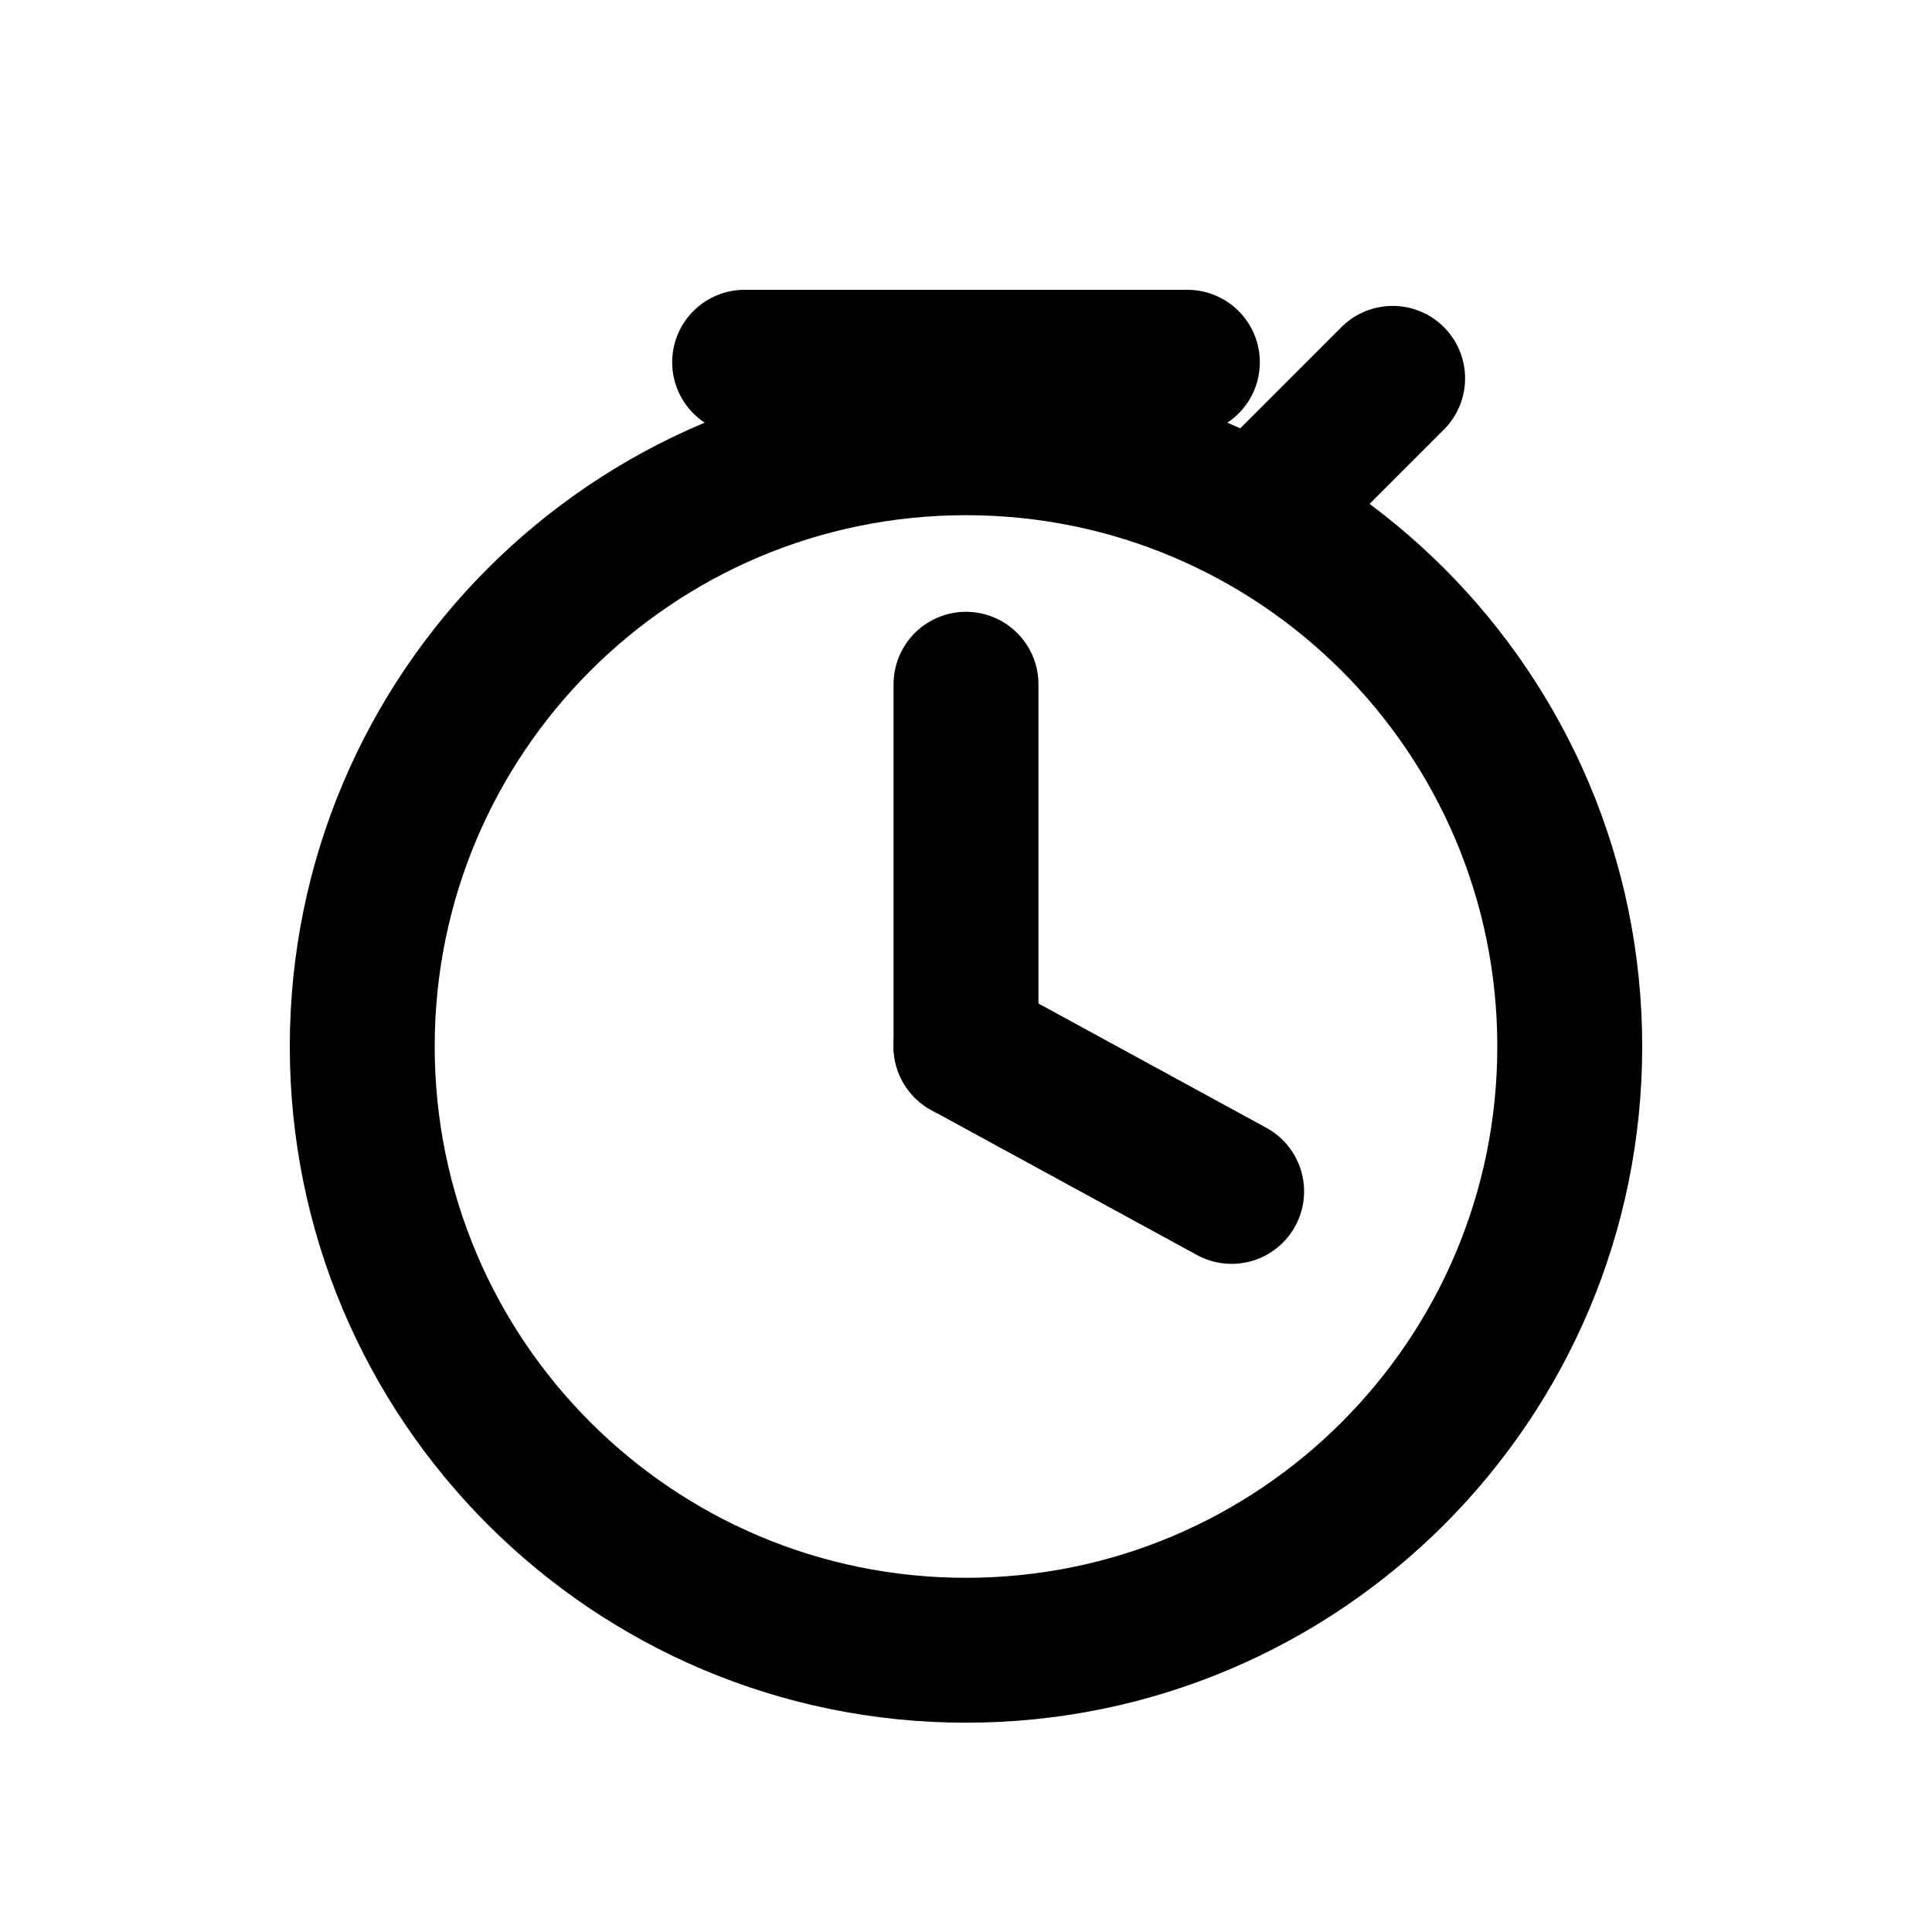
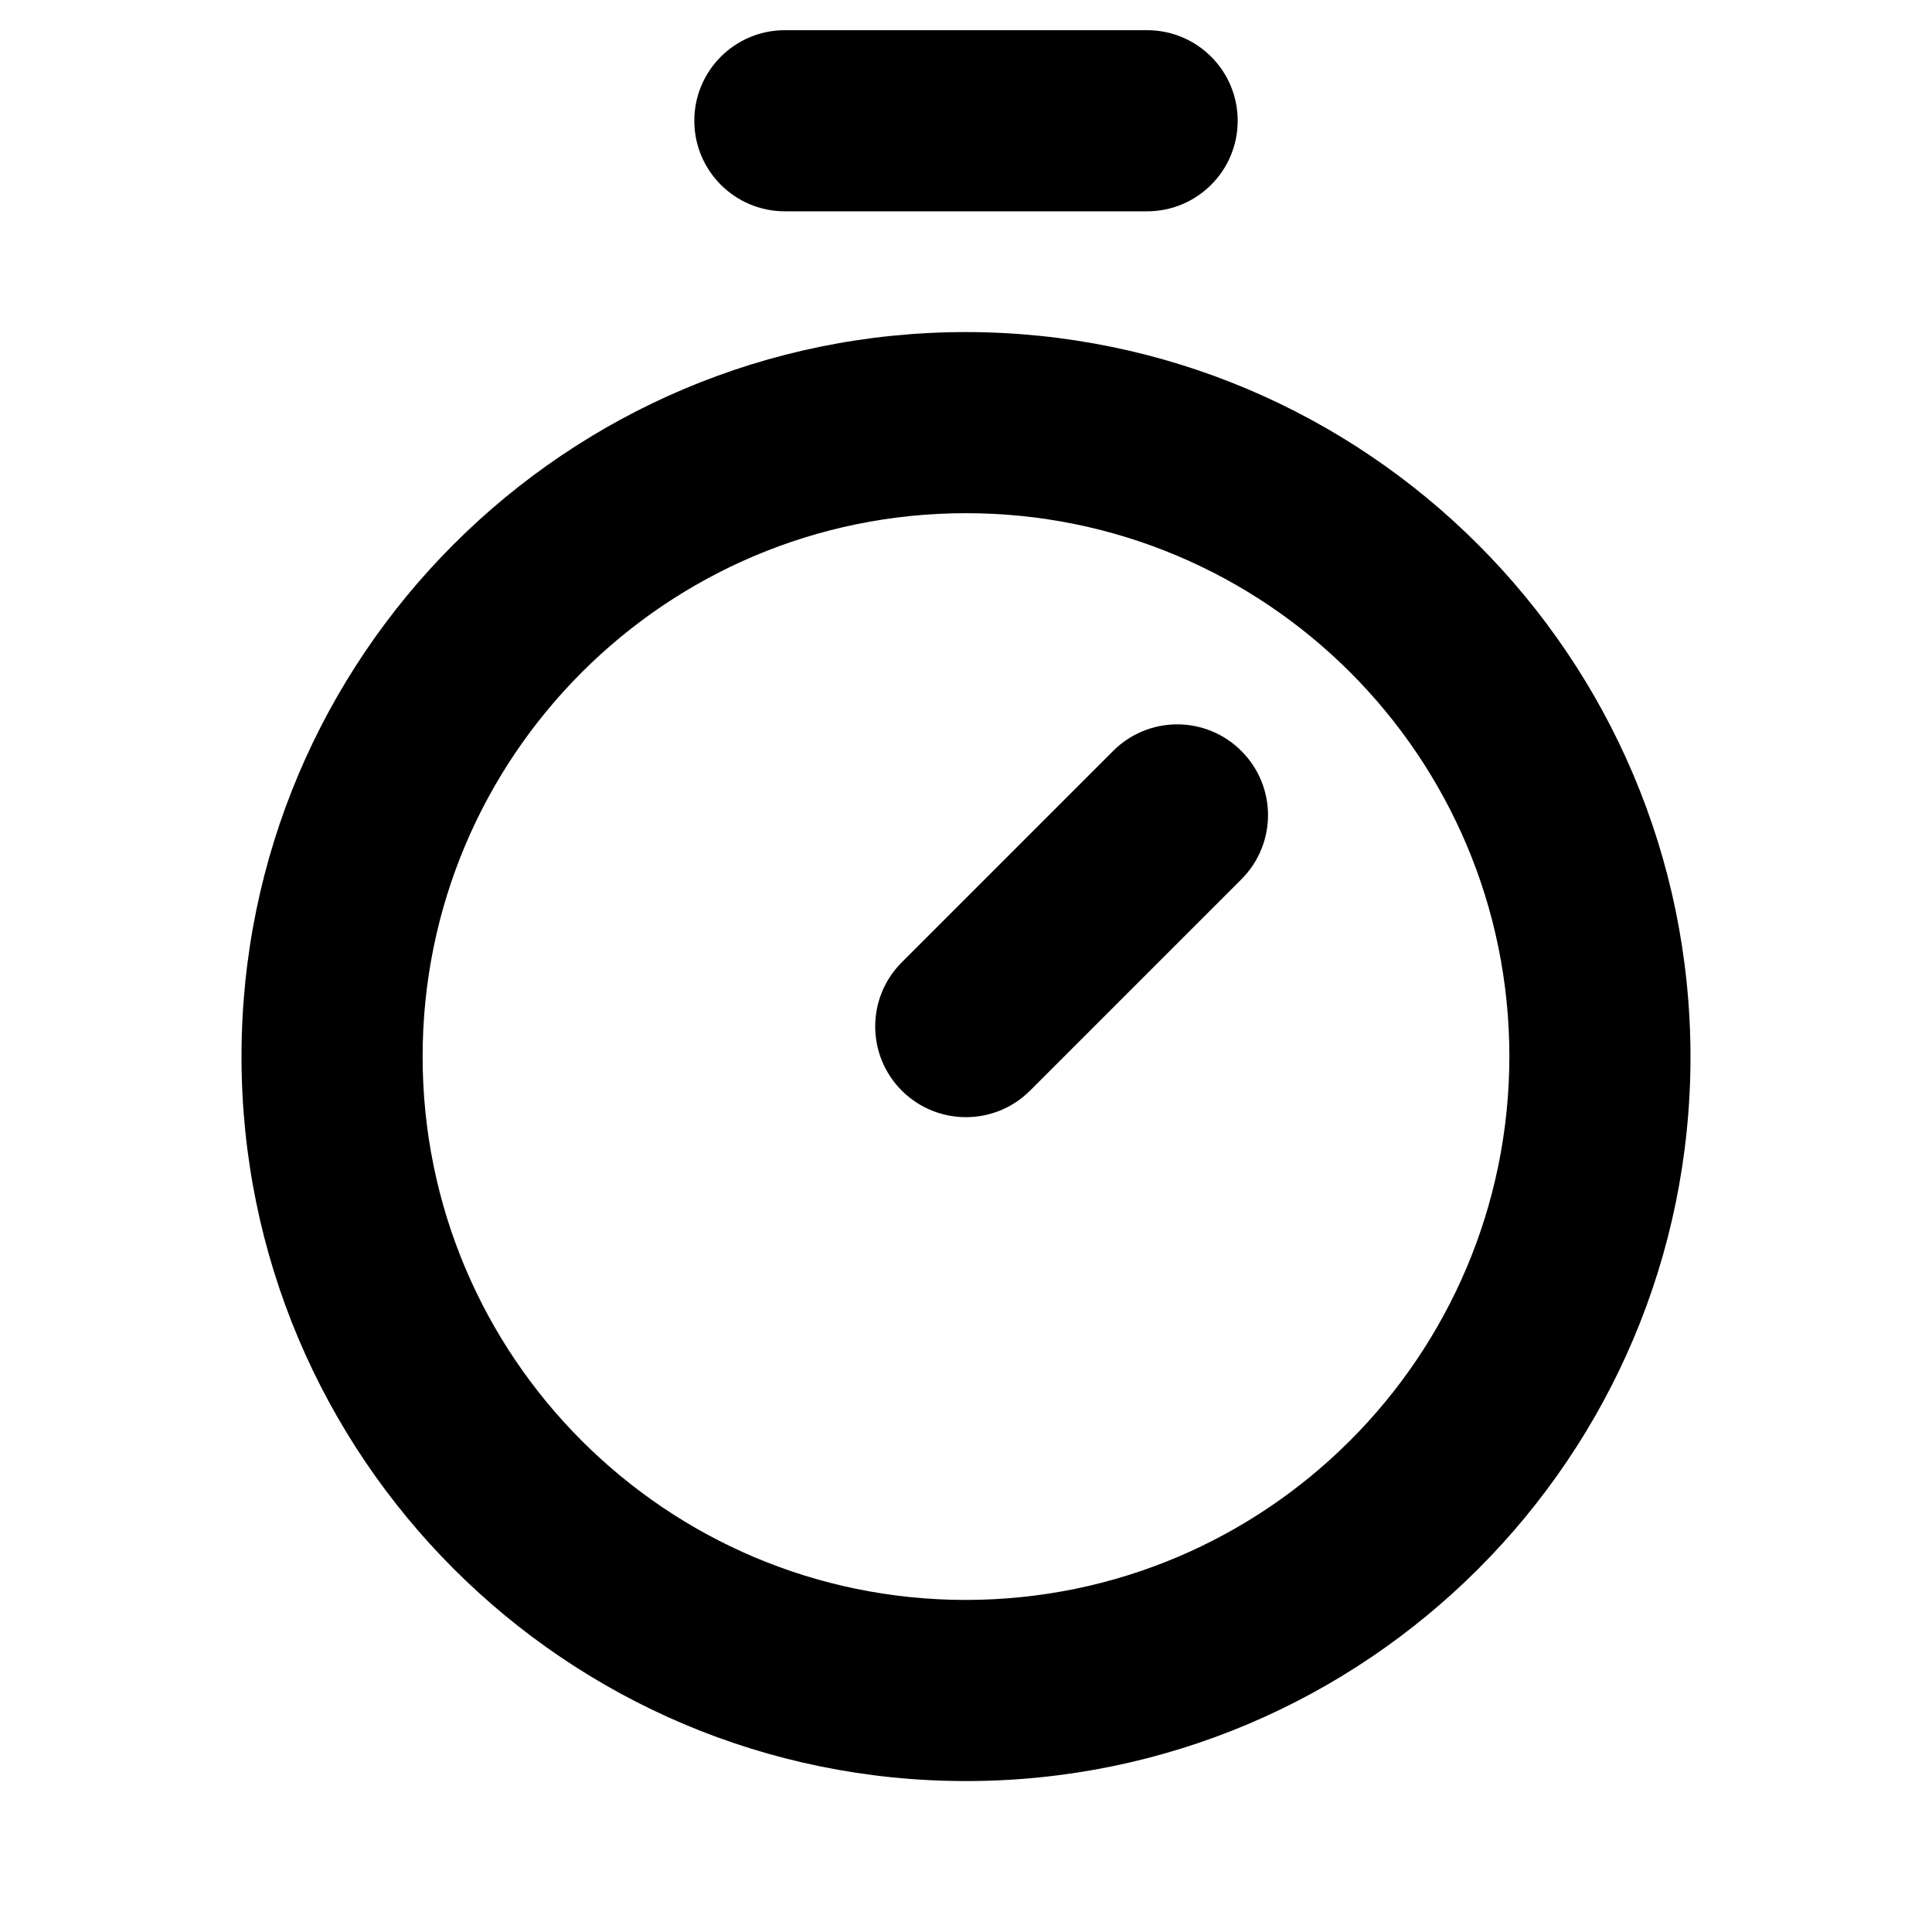
- <svg xmlns="http://www.w3.org/2000/svg" viewBox="0 0 24 24" fill="none" stroke="currentColor" stroke-width="1.8" stroke-linecap="round" stroke-linejoin="round">
-   <circle cx="12" cy="13" r="7.5" />
-   <path d="M12 13V8.5" />
-   <path d="M9.25 4.5h5.5" />
-   <path d="M15.9 6.1l1.4-1.4" />
-   <path d="M12 13l3.3 1.8" />
+ <svg xmlns="http://www.w3.org/2000/svg" width="24" height="24" fill="#000000" viewBox="0 0 256 256">
+   <path d="M128,44a96,96,0,1,0,96,96A96.11,96.11,0,0,0,128,44Zm0,168a72,72,0,1,1,72-72A72.08,72.08,0,0,1,128,212ZM164.49,99.51a12,12,0,0,1,0,17l-28,28a12,12,0,0,1-17-17l28-28A12,12,0,0,1,164.49,99.51ZM92,16A12,12,0,0,1,104,4h48a12,12,0,0,1,0,24H104A12,12,0,0,1,92,16Z" />
</svg>
